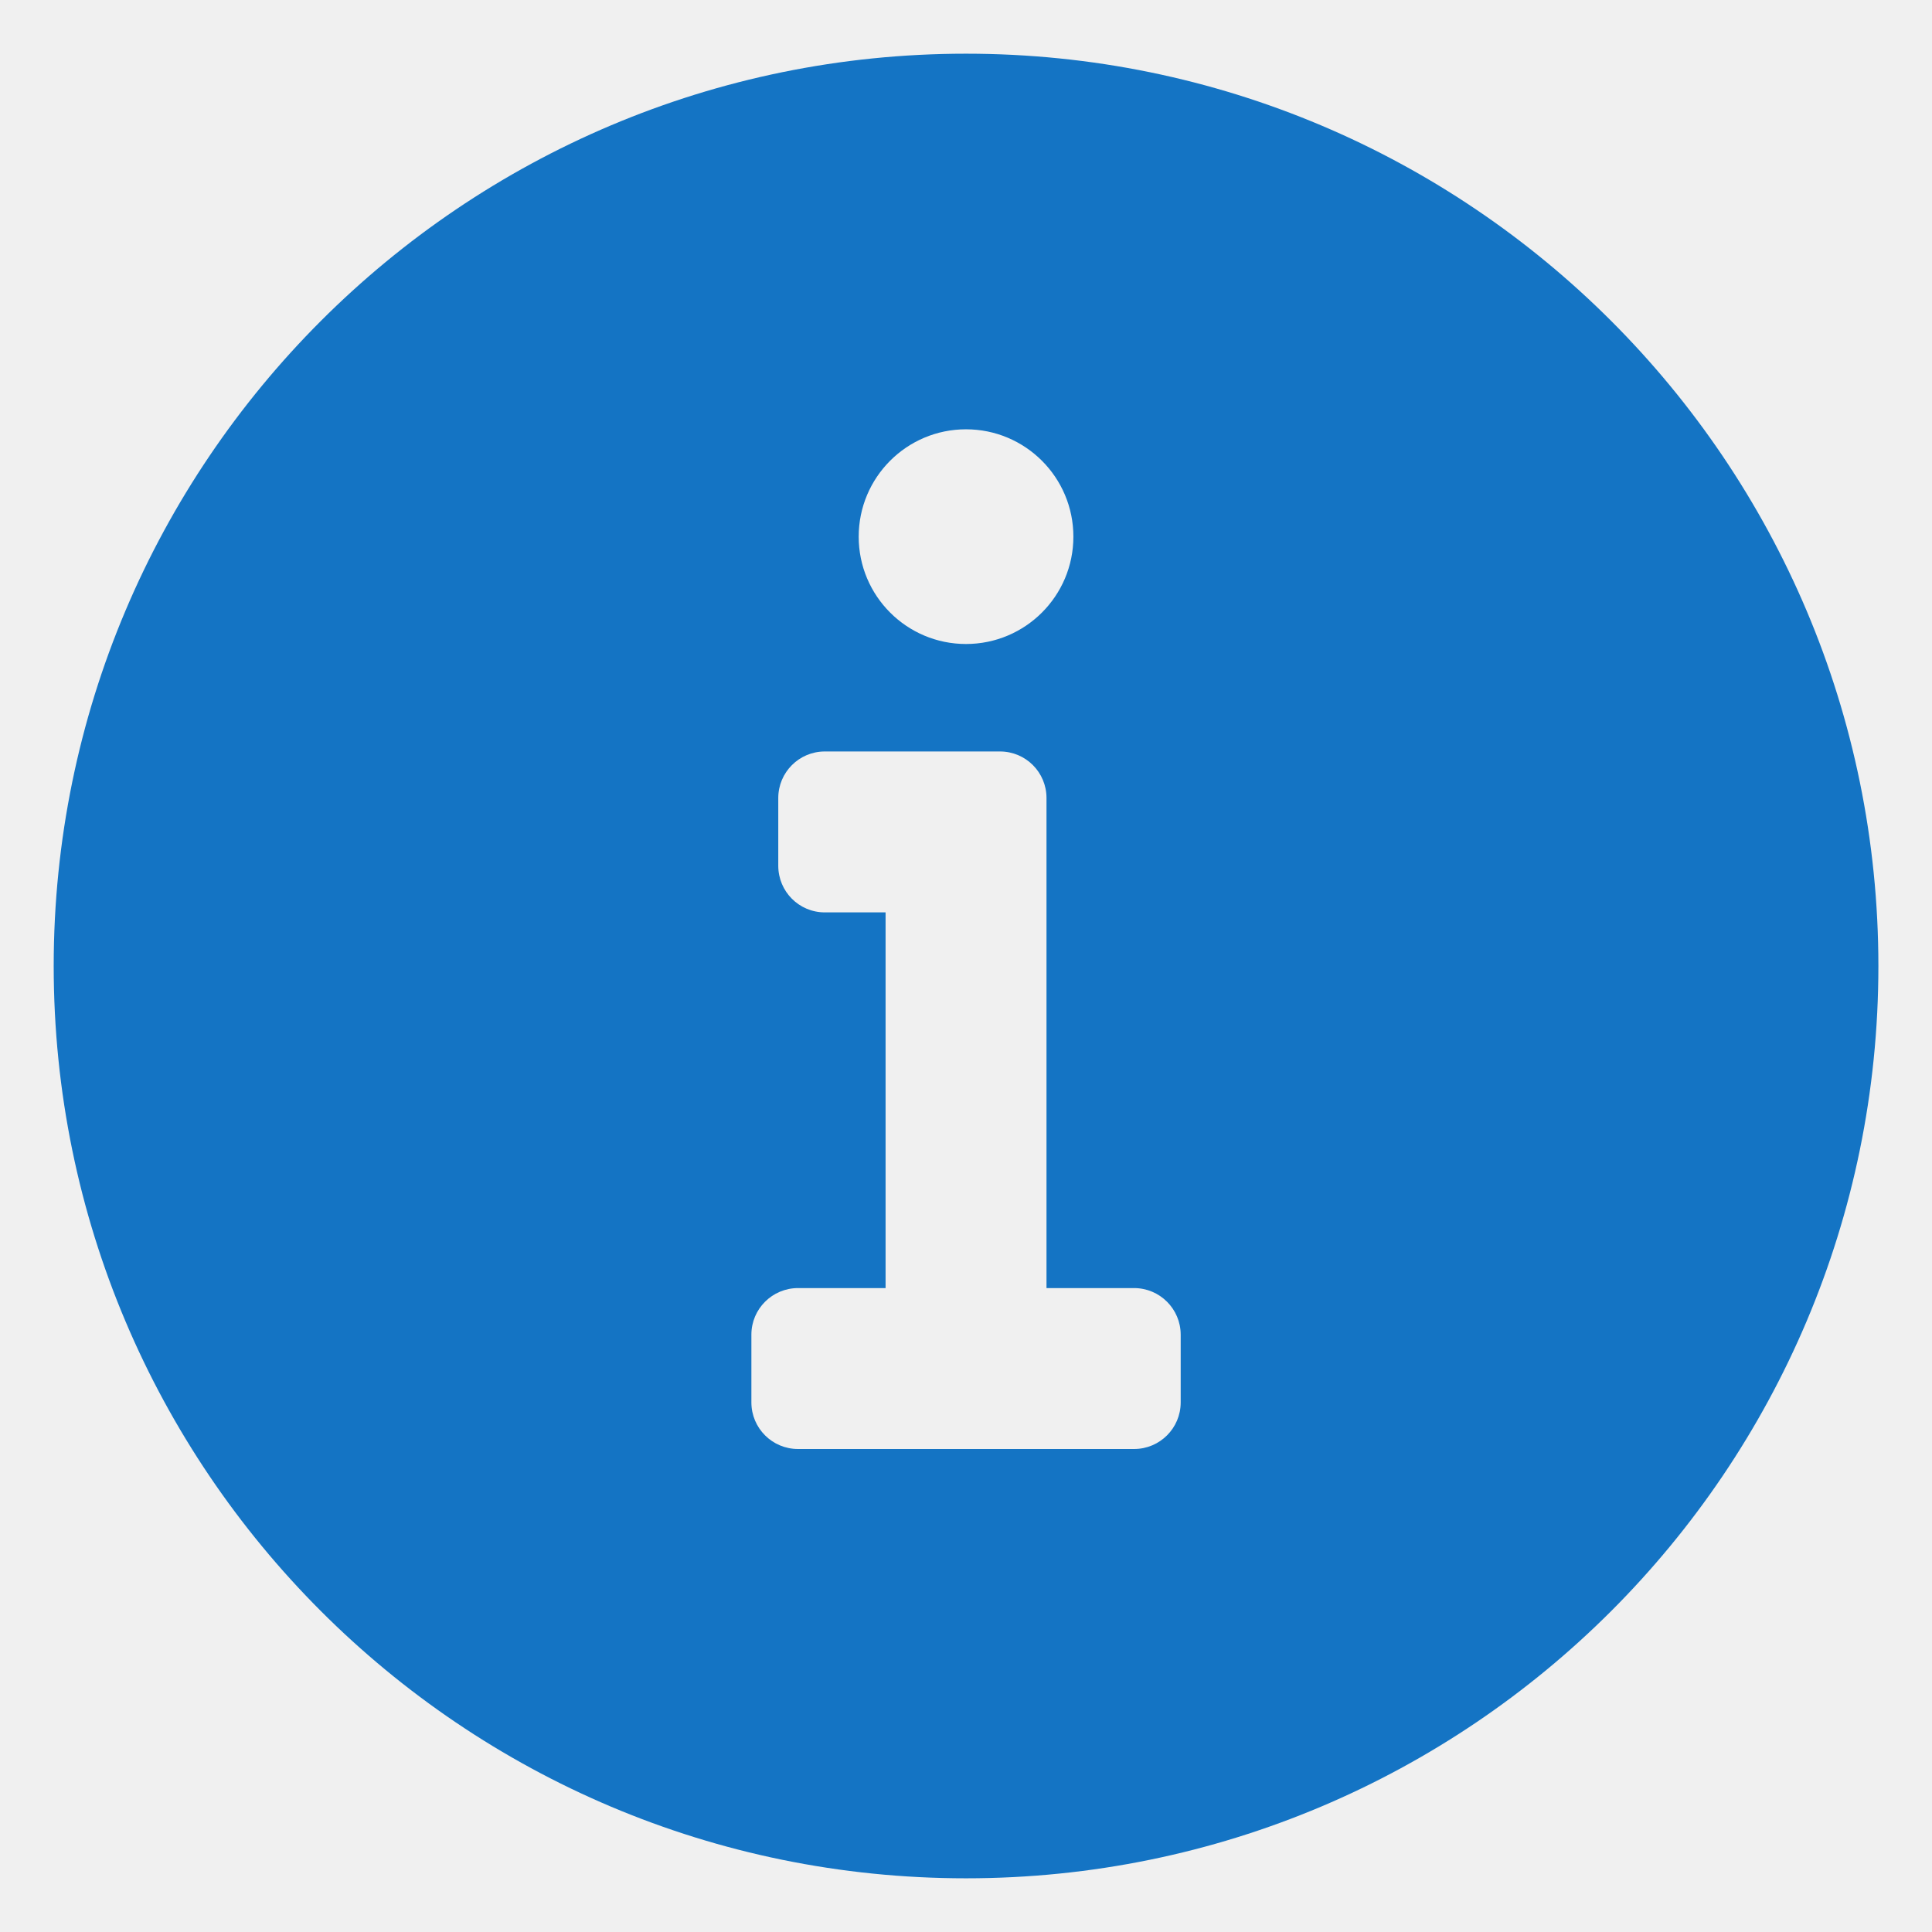
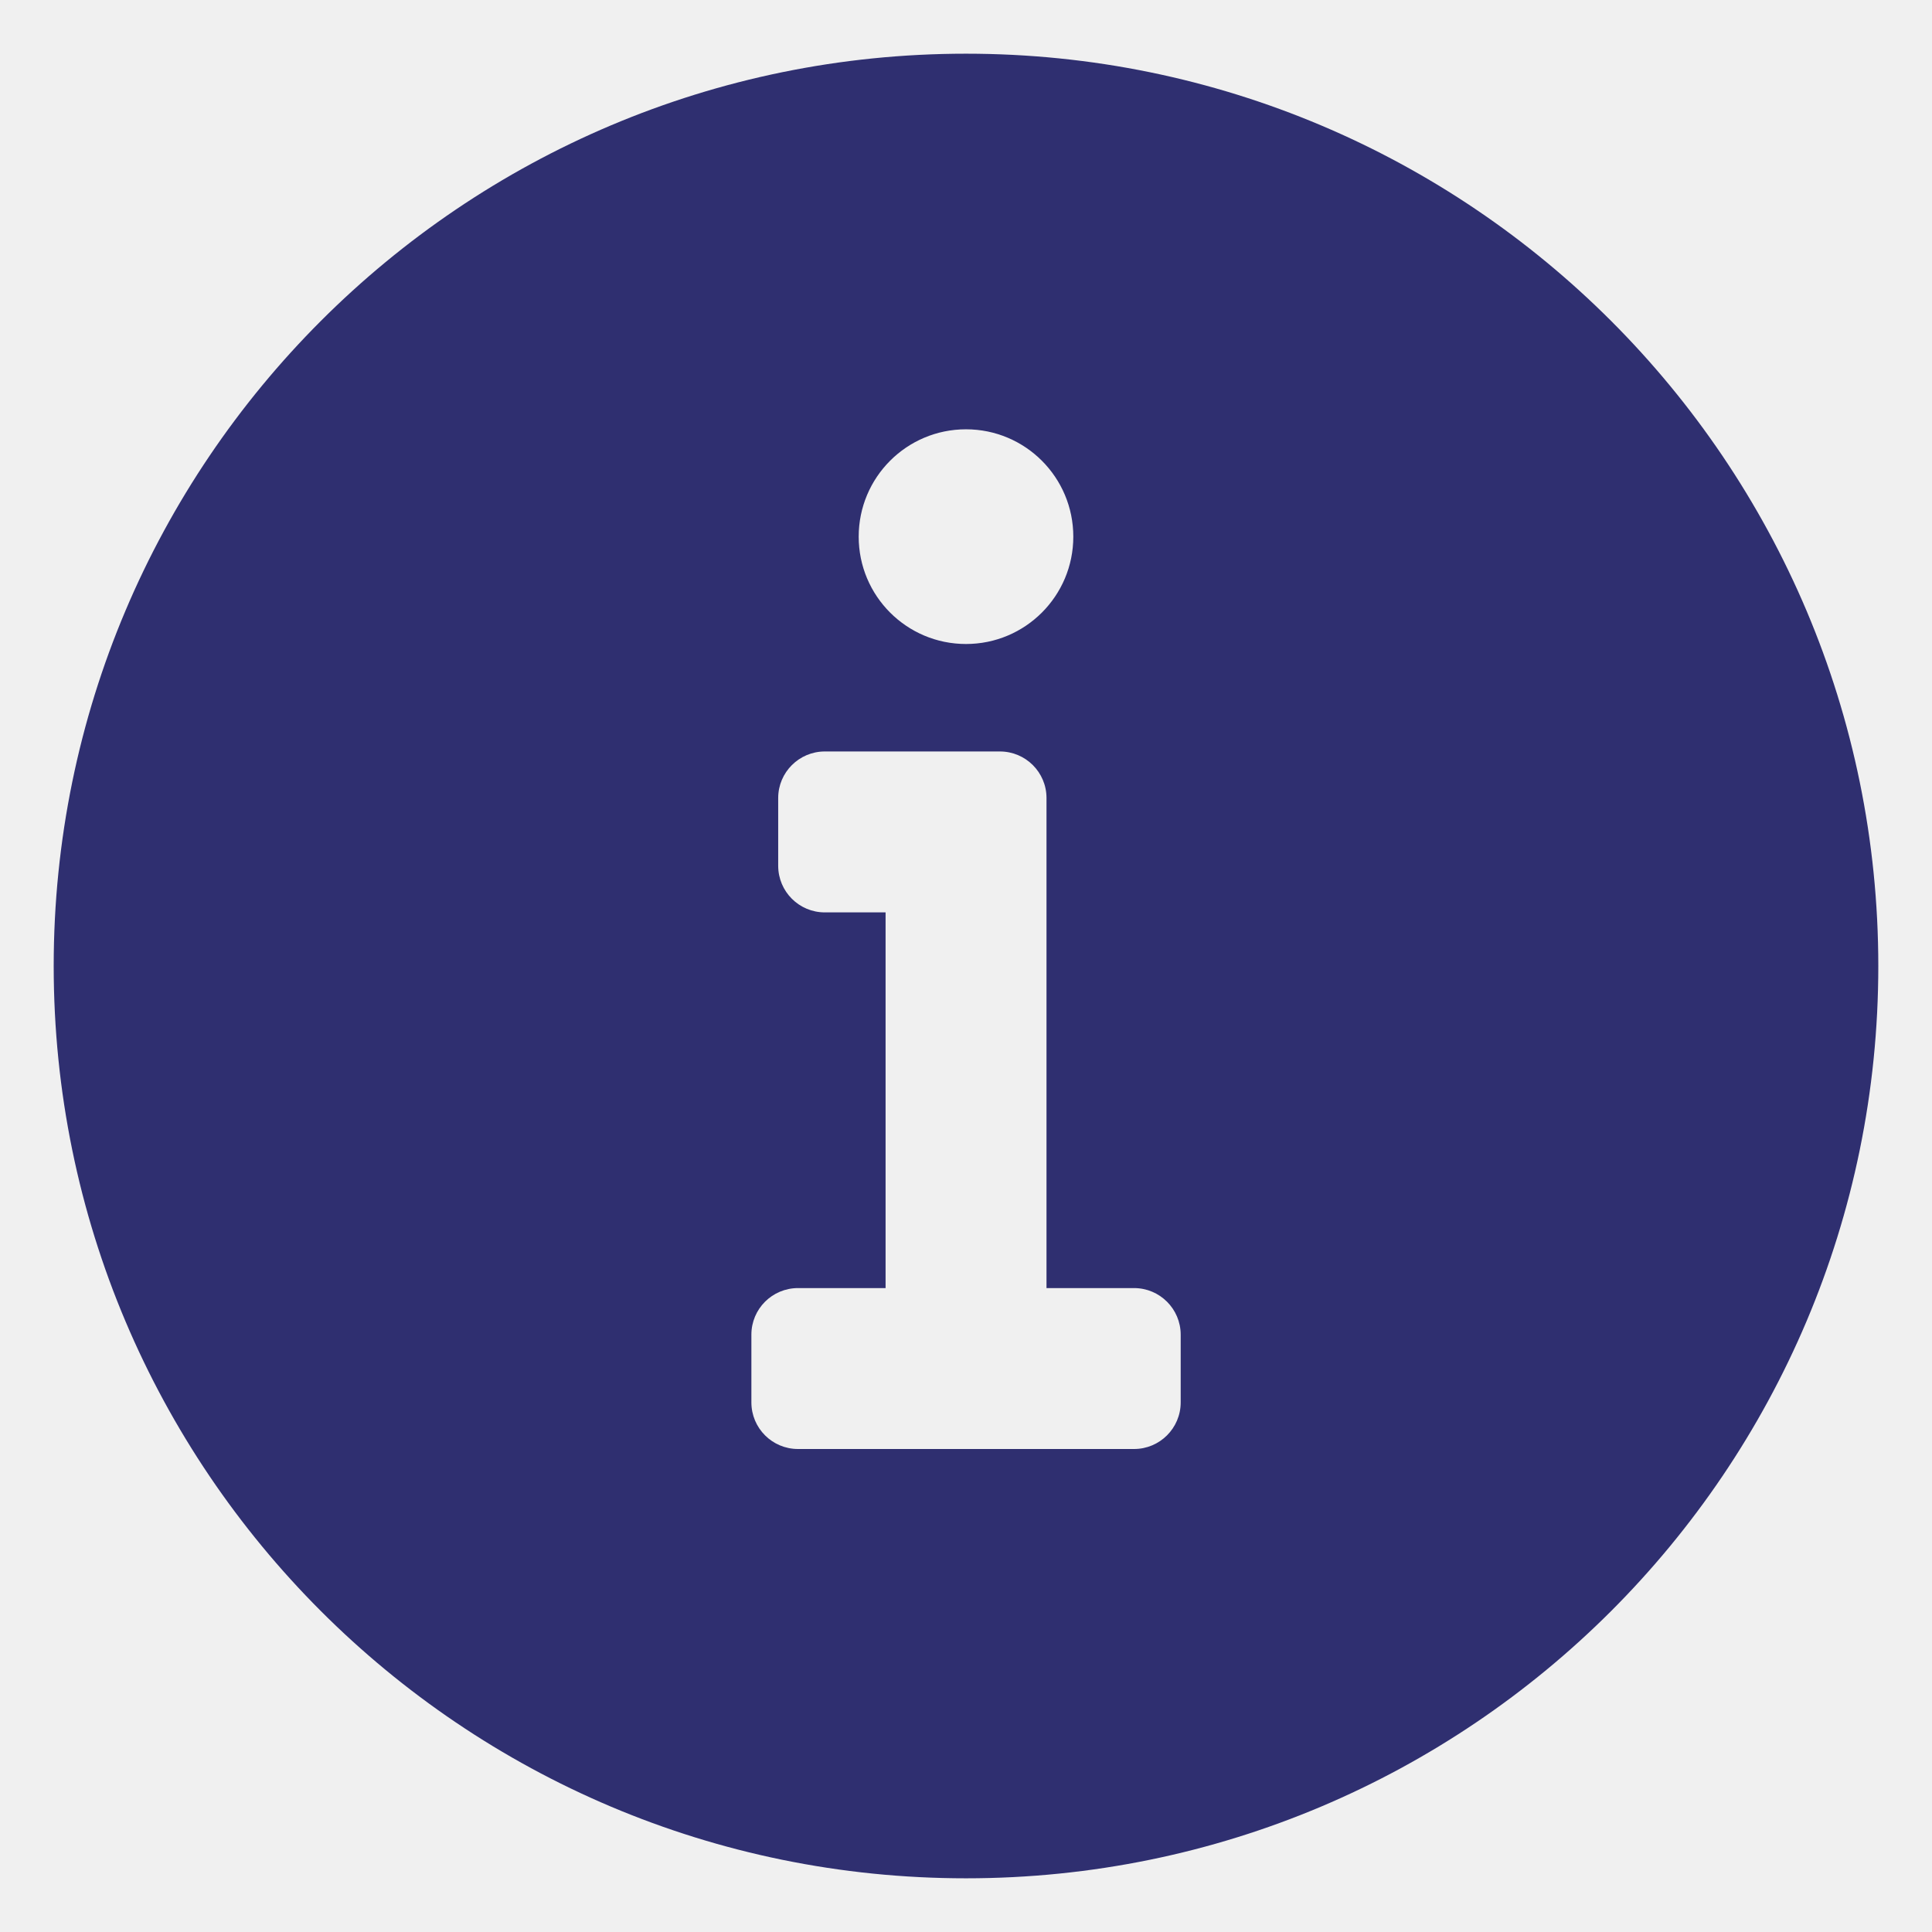
<svg xmlns="http://www.w3.org/2000/svg" width="24" height="24" viewBox="0 0 24 24" fill="none">
-   <g clip-path="url(#clip0_3594_4543)">
-     <path d="M12 0.667C5.741 0.667 0.667 5.741 0.667 12C0.667 18.259 5.741 23.333 12 23.333C18.26 23.333 23.334 18.259 23.334 12C23.334 5.741 18.26 0.667 12 0.667ZM12 5.333C12.737 5.333 13.334 5.93 13.334 6.667C13.334 7.403 12.737 8 12 8C11.264 8 10.667 7.403 10.667 6.667C10.667 5.93 11.264 5.333 12 5.333ZM14.667 17.421C14.667 17.741 14.408 18 14.088 18H9.913C9.593 18 9.334 17.741 9.334 17.421V16.579C9.334 16.26 9.594 16.001 9.913 16.001H11.001V11.334H10.246C9.926 11.334 9.668 11.075 9.668 10.755V9.913C9.668 9.594 9.927 9.335 10.246 9.335H12.422C12.742 9.335 13 9.594 13 9.913V16.001H14.088C14.408 16.001 14.667 16.261 14.667 16.58V17.421Z" fill="#1474C4" />
+   <g clip-path="url(#clip0_238_654)">
+     <path d="M12 0.667C5.741 0.667 0.667 5.741 0.667 12C0.667 18.259 5.741 23.333 12 23.333C18.259 23.333 23.333 18.259 23.333 12C23.333 5.741 18.259 0.667 12 0.667ZM12 5.333C12.737 5.333 13.333 5.93 13.333 6.667C13.333 7.403 12.737 8 12 8C11.263 8 10.667 7.403 10.667 6.667C10.667 5.93 11.263 5.333 12 5.333ZM14.667 17.421C14.667 17.741 14.407 18 14.088 18H9.913C9.593 18 9.334 17.741 9.334 17.421V16.579C9.334 16.26 9.593 16.001 9.913 16.001H11.001V11.334H10.246C9.926 11.334 9.667 11.075 9.667 10.755V9.913C9.667 9.594 9.927 9.335 10.246 9.335H12.421C12.741 9.335 13 9.594 13 9.913V16.001H14.088C14.408 16.001 14.667 16.261 14.667 16.58V17.421Z" fill="#2F2F70" />
  </g>
  <defs>
-     <clipPath id="clip0_3594_4543">
+     <clipPath id="clip0_238_654">
      <rect width="24" height="24" fill="white" />
    </clipPath>
  </defs>
</svg>
